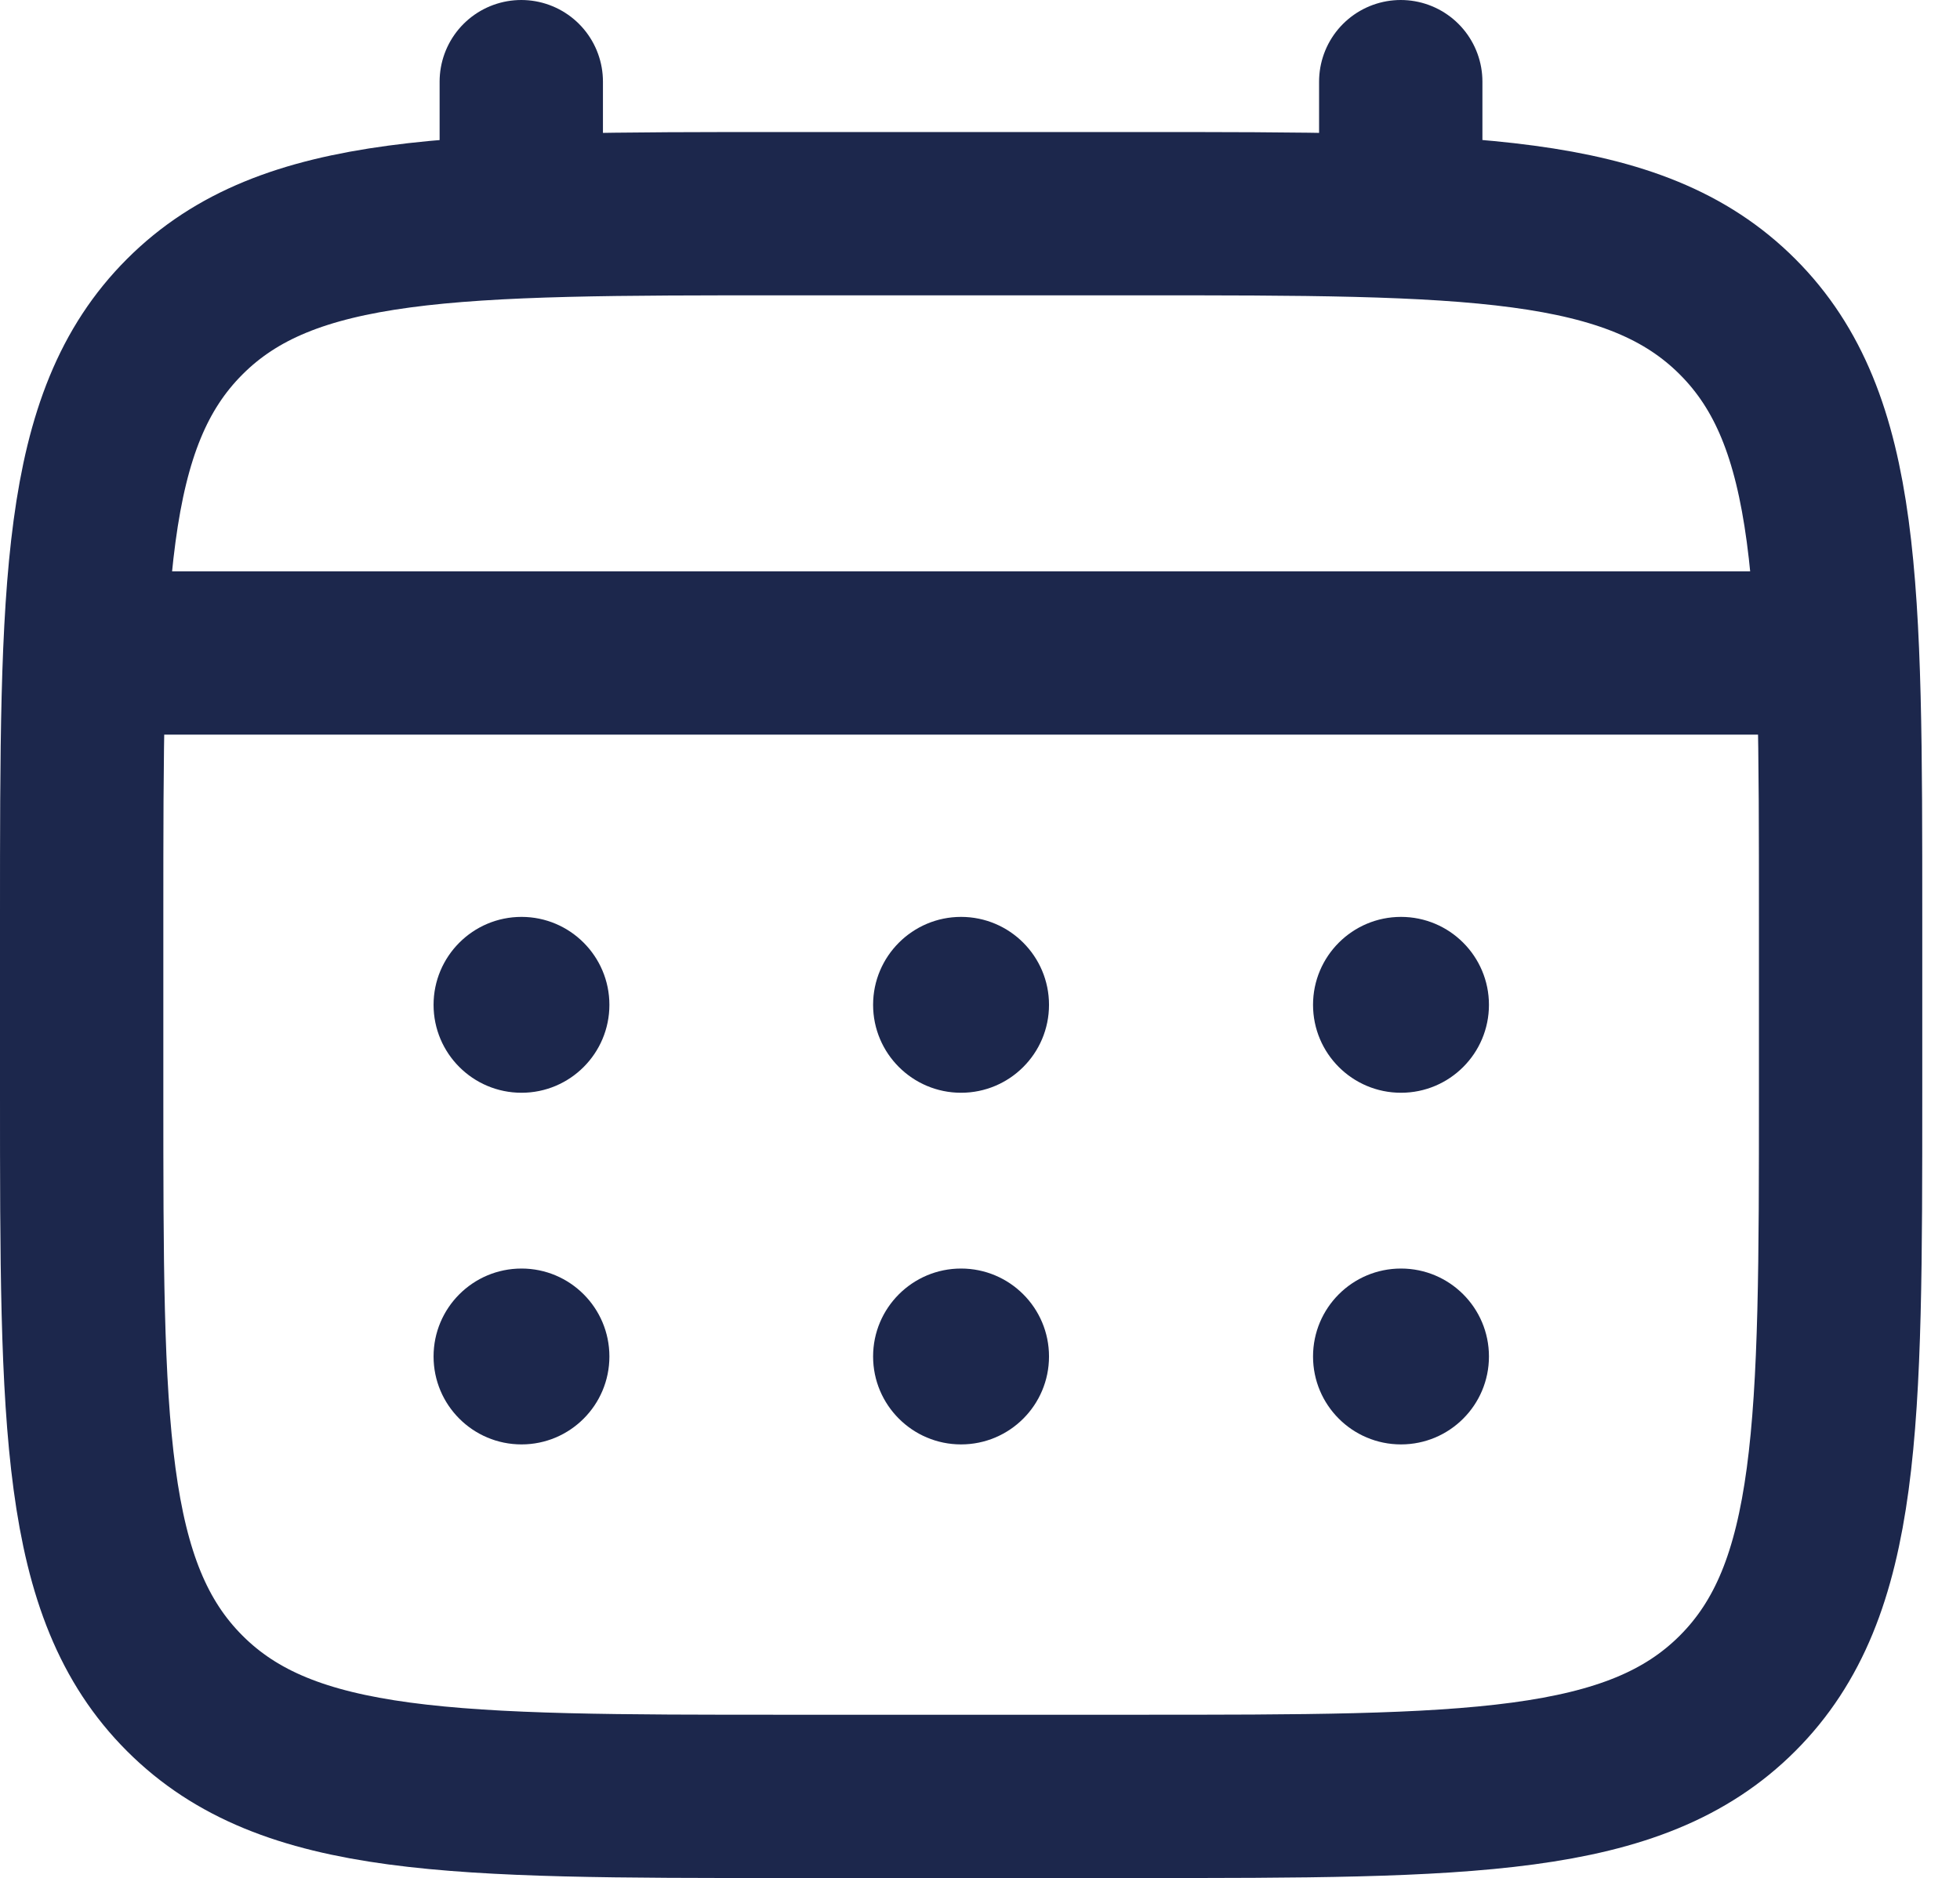
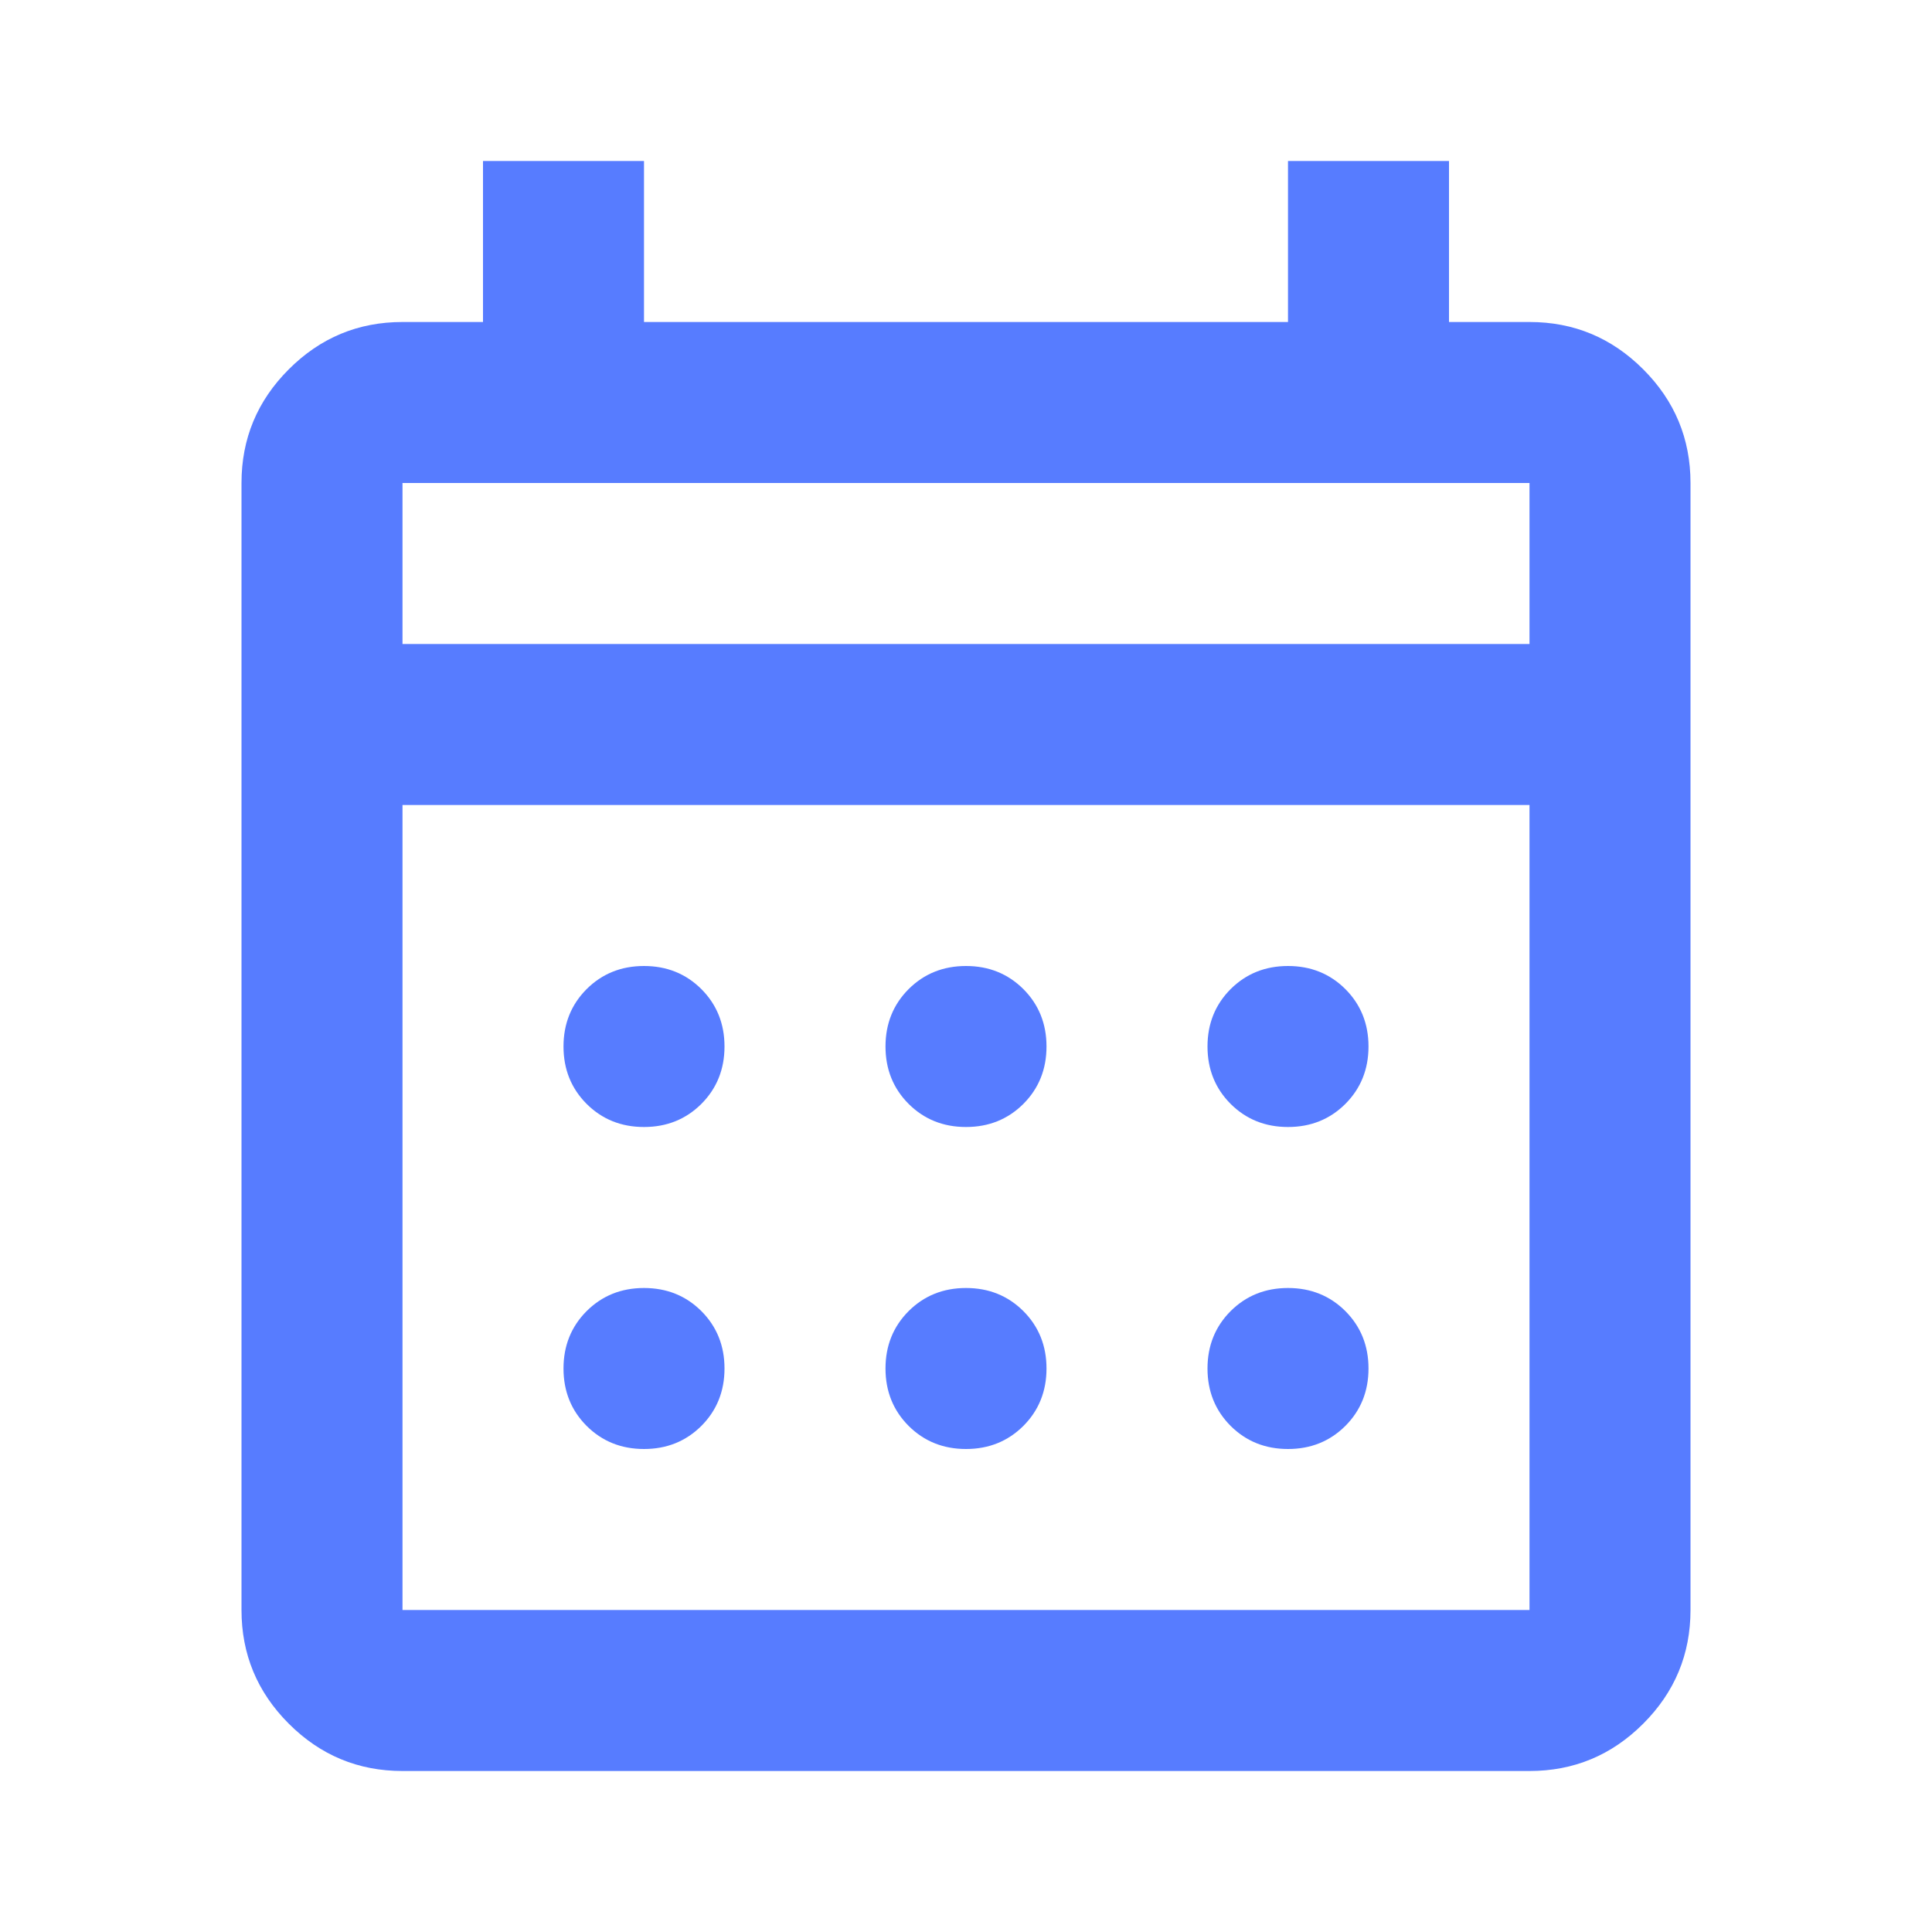
- <svg xmlns="http://www.w3.org/2000/svg" width="24" height="23" viewBox="0 0 24 23" fill="none">
-   <path d="M1 11.232C1 7.171 1 5.141 2.262 3.879C3.523 2.617 5.554 2.617 9.615 2.617H13.923C17.984 2.617 20.015 2.617 21.276 3.879C22.538 5.141 22.538 7.171 22.538 11.232V13.386C22.538 17.448 22.538 19.478 21.276 20.74C20.015 22.002 17.984 22.002 13.923 22.002H9.615C5.554 22.002 3.523 22.002 2.262 20.74C1 19.478 1 17.448 1 13.386V11.232Z" stroke="#1C274C" stroke-width="2" />
-   <path d="M6.383 2.615V1" stroke="#1C274C" stroke-width="2" stroke-linecap="round" />
-   <path d="M17.152 2.615V1" stroke="#1C274C" stroke-width="2" stroke-linecap="round" />
-   <path d="M1.539 7.998H22" stroke="#1C274C" stroke-width="2" stroke-linecap="round" />
-   <path d="M18.232 16.614C18.232 17.209 17.75 17.691 17.155 17.691C16.56 17.691 16.078 17.209 16.078 16.614C16.078 16.019 16.56 15.537 17.155 15.537C17.75 15.537 18.232 16.019 18.232 16.614Z" fill="#1C274C" />
-   <path d="M18.232 12.307C18.232 12.902 17.75 13.384 17.155 13.384C16.56 13.384 16.078 12.902 16.078 12.307C16.078 11.713 16.56 11.23 17.155 11.23C17.75 11.23 18.232 11.713 18.232 12.307Z" fill="#1C274C" />
-   <path d="M12.845 16.614C12.845 17.209 12.363 17.691 11.768 17.691C11.174 17.691 10.691 17.209 10.691 16.614C10.691 16.019 11.174 15.537 11.768 15.537C12.363 15.537 12.845 16.019 12.845 16.614Z" fill="#1C274C" />
-   <path d="M12.845 12.307C12.845 12.902 12.363 13.384 11.768 13.384C11.174 13.384 10.691 12.902 10.691 12.307C10.691 11.713 11.174 11.23 11.768 11.23C12.363 11.23 12.845 11.713 12.845 12.307Z" fill="#1C274C" />
-   <path d="M7.462 16.614C7.462 17.209 6.98 17.691 6.386 17.691C5.791 17.691 5.309 17.209 5.309 16.614C5.309 16.019 5.791 15.537 6.386 15.537C6.98 15.537 7.462 16.019 7.462 16.614Z" fill="#1C274C" />
-   <path d="M7.462 12.307C7.462 12.902 6.98 13.384 6.386 13.384C5.791 13.384 5.309 12.902 5.309 12.307C5.309 11.713 5.791 11.23 6.386 11.23C6.98 11.23 7.462 11.713 7.462 12.307Z" fill="#1C274C" />
+ <svg xmlns="http://www.w3.org/2000/svg" width="27" height="27" viewBox="0 0 27 27" fill="none">
+   <mask id="mask0_209_16" style="mask-type:alpha" maskUnits="userSpaceOnUse" x="0" y="0" width="27" height="27">
+     <rect width="27" height="27" fill="#D9D9D9" />
+   </mask>
+   <g mask="url(#mask0_209_16)">
+     <path d="M5.625 24.75C5.006 24.75 4.477 24.53 4.036 24.089C3.595 23.648 3.375 23.119 3.375 22.5V6.75C3.375 6.131 3.595 5.602 4.036 5.161C4.477 4.72 5.006 4.5 5.625 4.5H6.75V2.25H9V4.5H18V2.25H20.25V4.5H21.375C21.994 4.5 22.523 4.72 22.964 5.161C23.405 5.602 23.625 6.131 23.625 6.75V22.5C23.625 23.119 23.405 23.648 22.964 24.089C22.523 24.53 21.994 24.75 21.375 24.75H5.625ZM5.625 22.5H21.375V11.25H5.625V22.5ZM5.625 9H21.375V6.75H5.625V9ZM13.5 15.75C13.181 15.75 12.914 15.642 12.698 15.427C12.483 15.211 12.375 14.944 12.375 14.625C12.375 14.306 12.483 14.039 12.698 13.823C12.914 13.608 13.181 13.5 13.5 13.5C13.819 13.5 14.086 13.608 14.302 13.823C14.517 14.039 14.625 14.306 14.625 14.625C14.625 14.944 14.517 15.211 14.302 15.427C14.086 15.642 13.819 15.75 13.5 15.75ZM9 15.75C8.681 15.75 8.414 15.642 8.198 15.427C7.983 15.211 7.875 14.944 7.875 14.625C7.875 14.306 7.983 14.039 8.198 13.823C8.414 13.608 8.681 13.5 9 13.5C9.319 13.5 9.586 13.608 9.802 13.823C10.017 14.039 10.125 14.306 10.125 14.625C10.125 14.944 10.017 15.211 9.802 15.427C9.586 15.642 9.319 15.75 9 15.75ZM18 15.75C17.681 15.75 17.414 15.642 17.198 15.427C16.983 15.211 16.875 14.944 16.875 14.625C16.875 14.306 16.983 14.039 17.198 13.823C17.414 13.608 17.681 13.5 18 13.5C18.319 13.5 18.586 13.608 18.802 13.823C19.017 14.039 19.125 14.306 19.125 14.625C19.125 14.944 19.017 15.211 18.802 15.427C18.586 15.642 18.319 15.75 18 15.75ZM13.5 20.25C13.181 20.25 12.914 20.142 12.698 19.927C12.483 19.711 12.375 19.444 12.375 19.125C12.375 18.806 12.483 18.539 12.698 18.323C12.914 18.108 13.181 18 13.5 18C13.819 18 14.086 18.108 14.302 18.323C14.517 18.539 14.625 18.806 14.625 19.125C14.625 19.444 14.517 19.711 14.302 19.927C14.086 20.142 13.819 20.25 13.5 20.25ZM9 20.25C8.681 20.25 8.414 20.142 8.198 19.927C7.983 19.711 7.875 19.444 7.875 19.125C7.875 18.806 7.983 18.539 8.198 18.323C8.414 18.108 8.681 18 9 18C9.319 18 9.586 18.108 9.802 18.323C10.017 18.539 10.125 18.806 10.125 19.125C10.125 19.444 10.017 19.711 9.802 19.927C9.586 20.142 9.319 20.25 9 20.25ZM18 20.25C17.681 20.25 17.414 20.142 17.198 19.927C16.983 19.711 16.875 19.444 16.875 19.125C16.875 18.806 16.983 18.539 17.198 18.323C17.414 18.108 17.681 18 18 18C18.319 18 18.586 18.108 18.802 18.323C19.017 18.539 19.125 18.806 19.125 19.125C19.125 19.444 19.017 19.711 18.802 19.927C18.586 20.142 18.319 20.25 18 20.25Z" fill="#577CFF" />
+   </g>
</svg>
